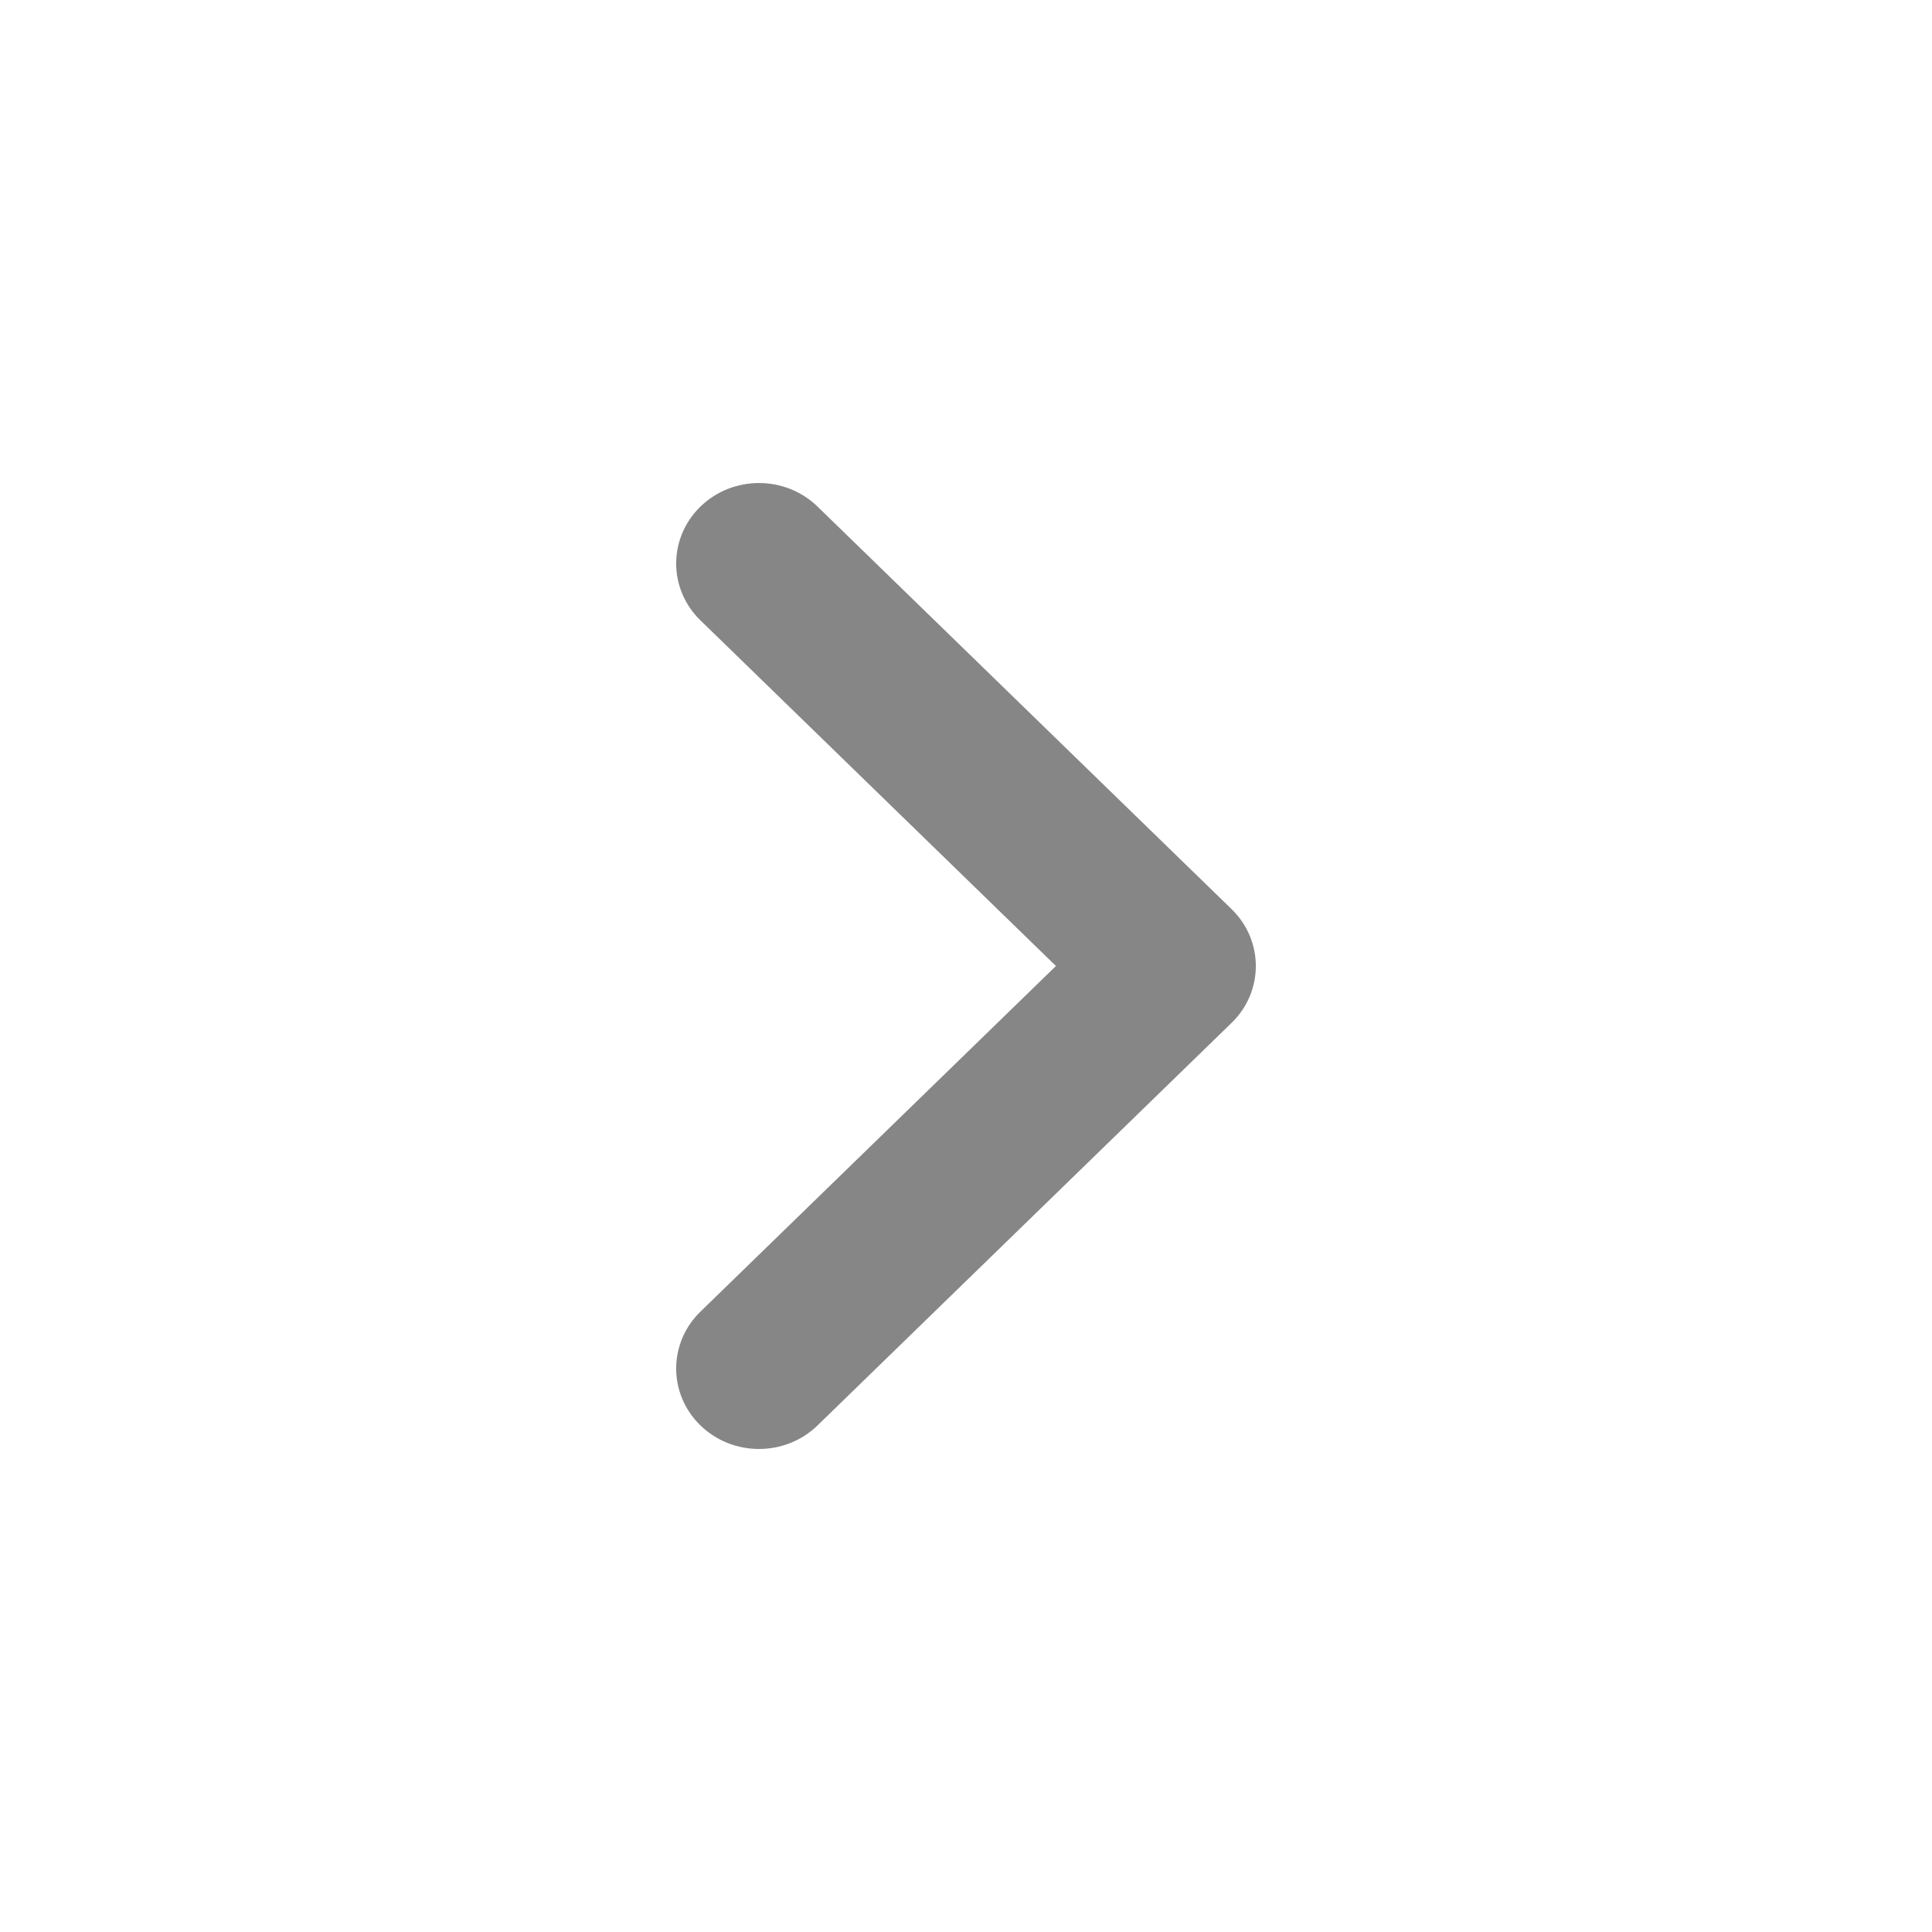
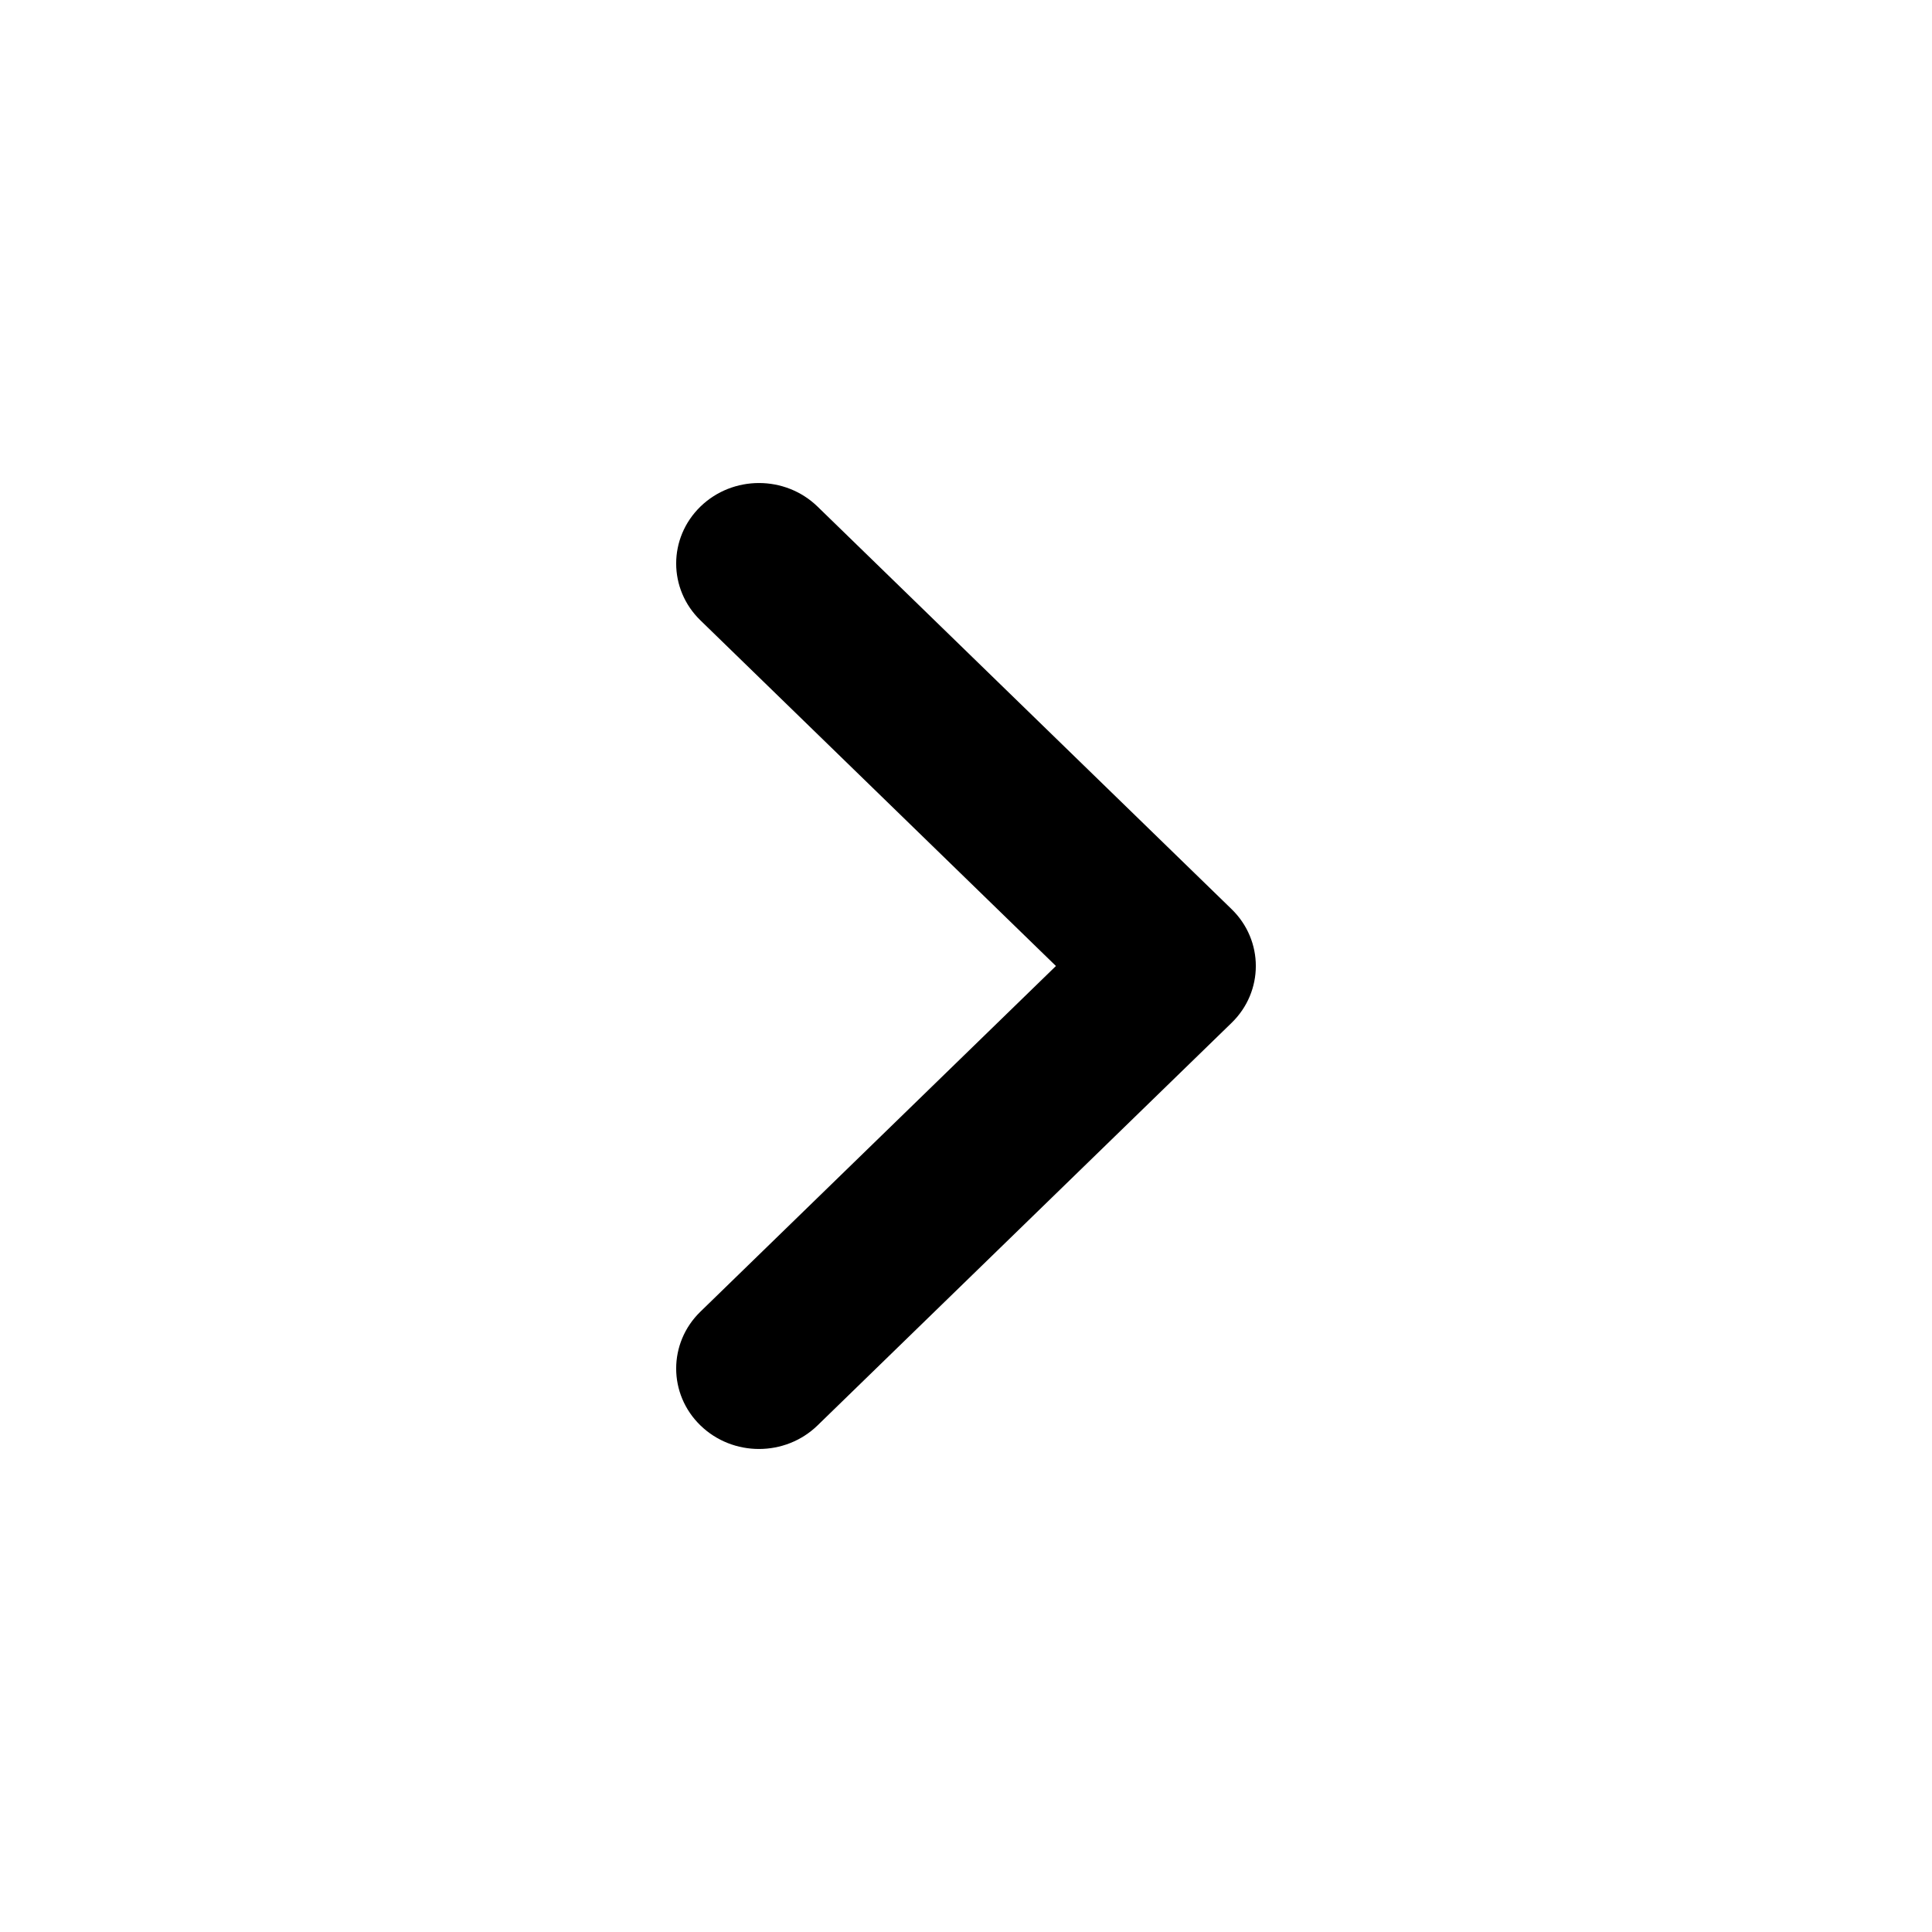
<svg xmlns="http://www.w3.org/2000/svg" width="20" height="20" viewBox="0 0 20 20" fill="none">
-   <path d="M7.251 5.244C7.586 4.919 8.128 4.919 8.463 5.244L12.749 9.411C13.084 9.736 13.084 10.264 12.749 10.589L8.463 14.756C8.128 15.081 7.586 15.081 7.251 14.756C6.916 14.431 6.916 13.903 7.251 13.578L10.931 10L7.251 6.422C6.916 6.097 6.916 5.57 7.251 5.244Z" fill="#868686" />
+   <path d="M7.251 5.244C7.586 4.919 8.128 4.919 8.463 5.244L12.749 9.411C13.084 9.736 13.084 10.264 12.749 10.589L8.463 14.756C8.128 15.081 7.586 15.081 7.251 14.756C6.916 14.431 6.916 13.903 7.251 13.578L10.931 10L7.251 6.422C6.916 6.097 6.916 5.57 7.251 5.244Z" fill="#000" />
</svg>
